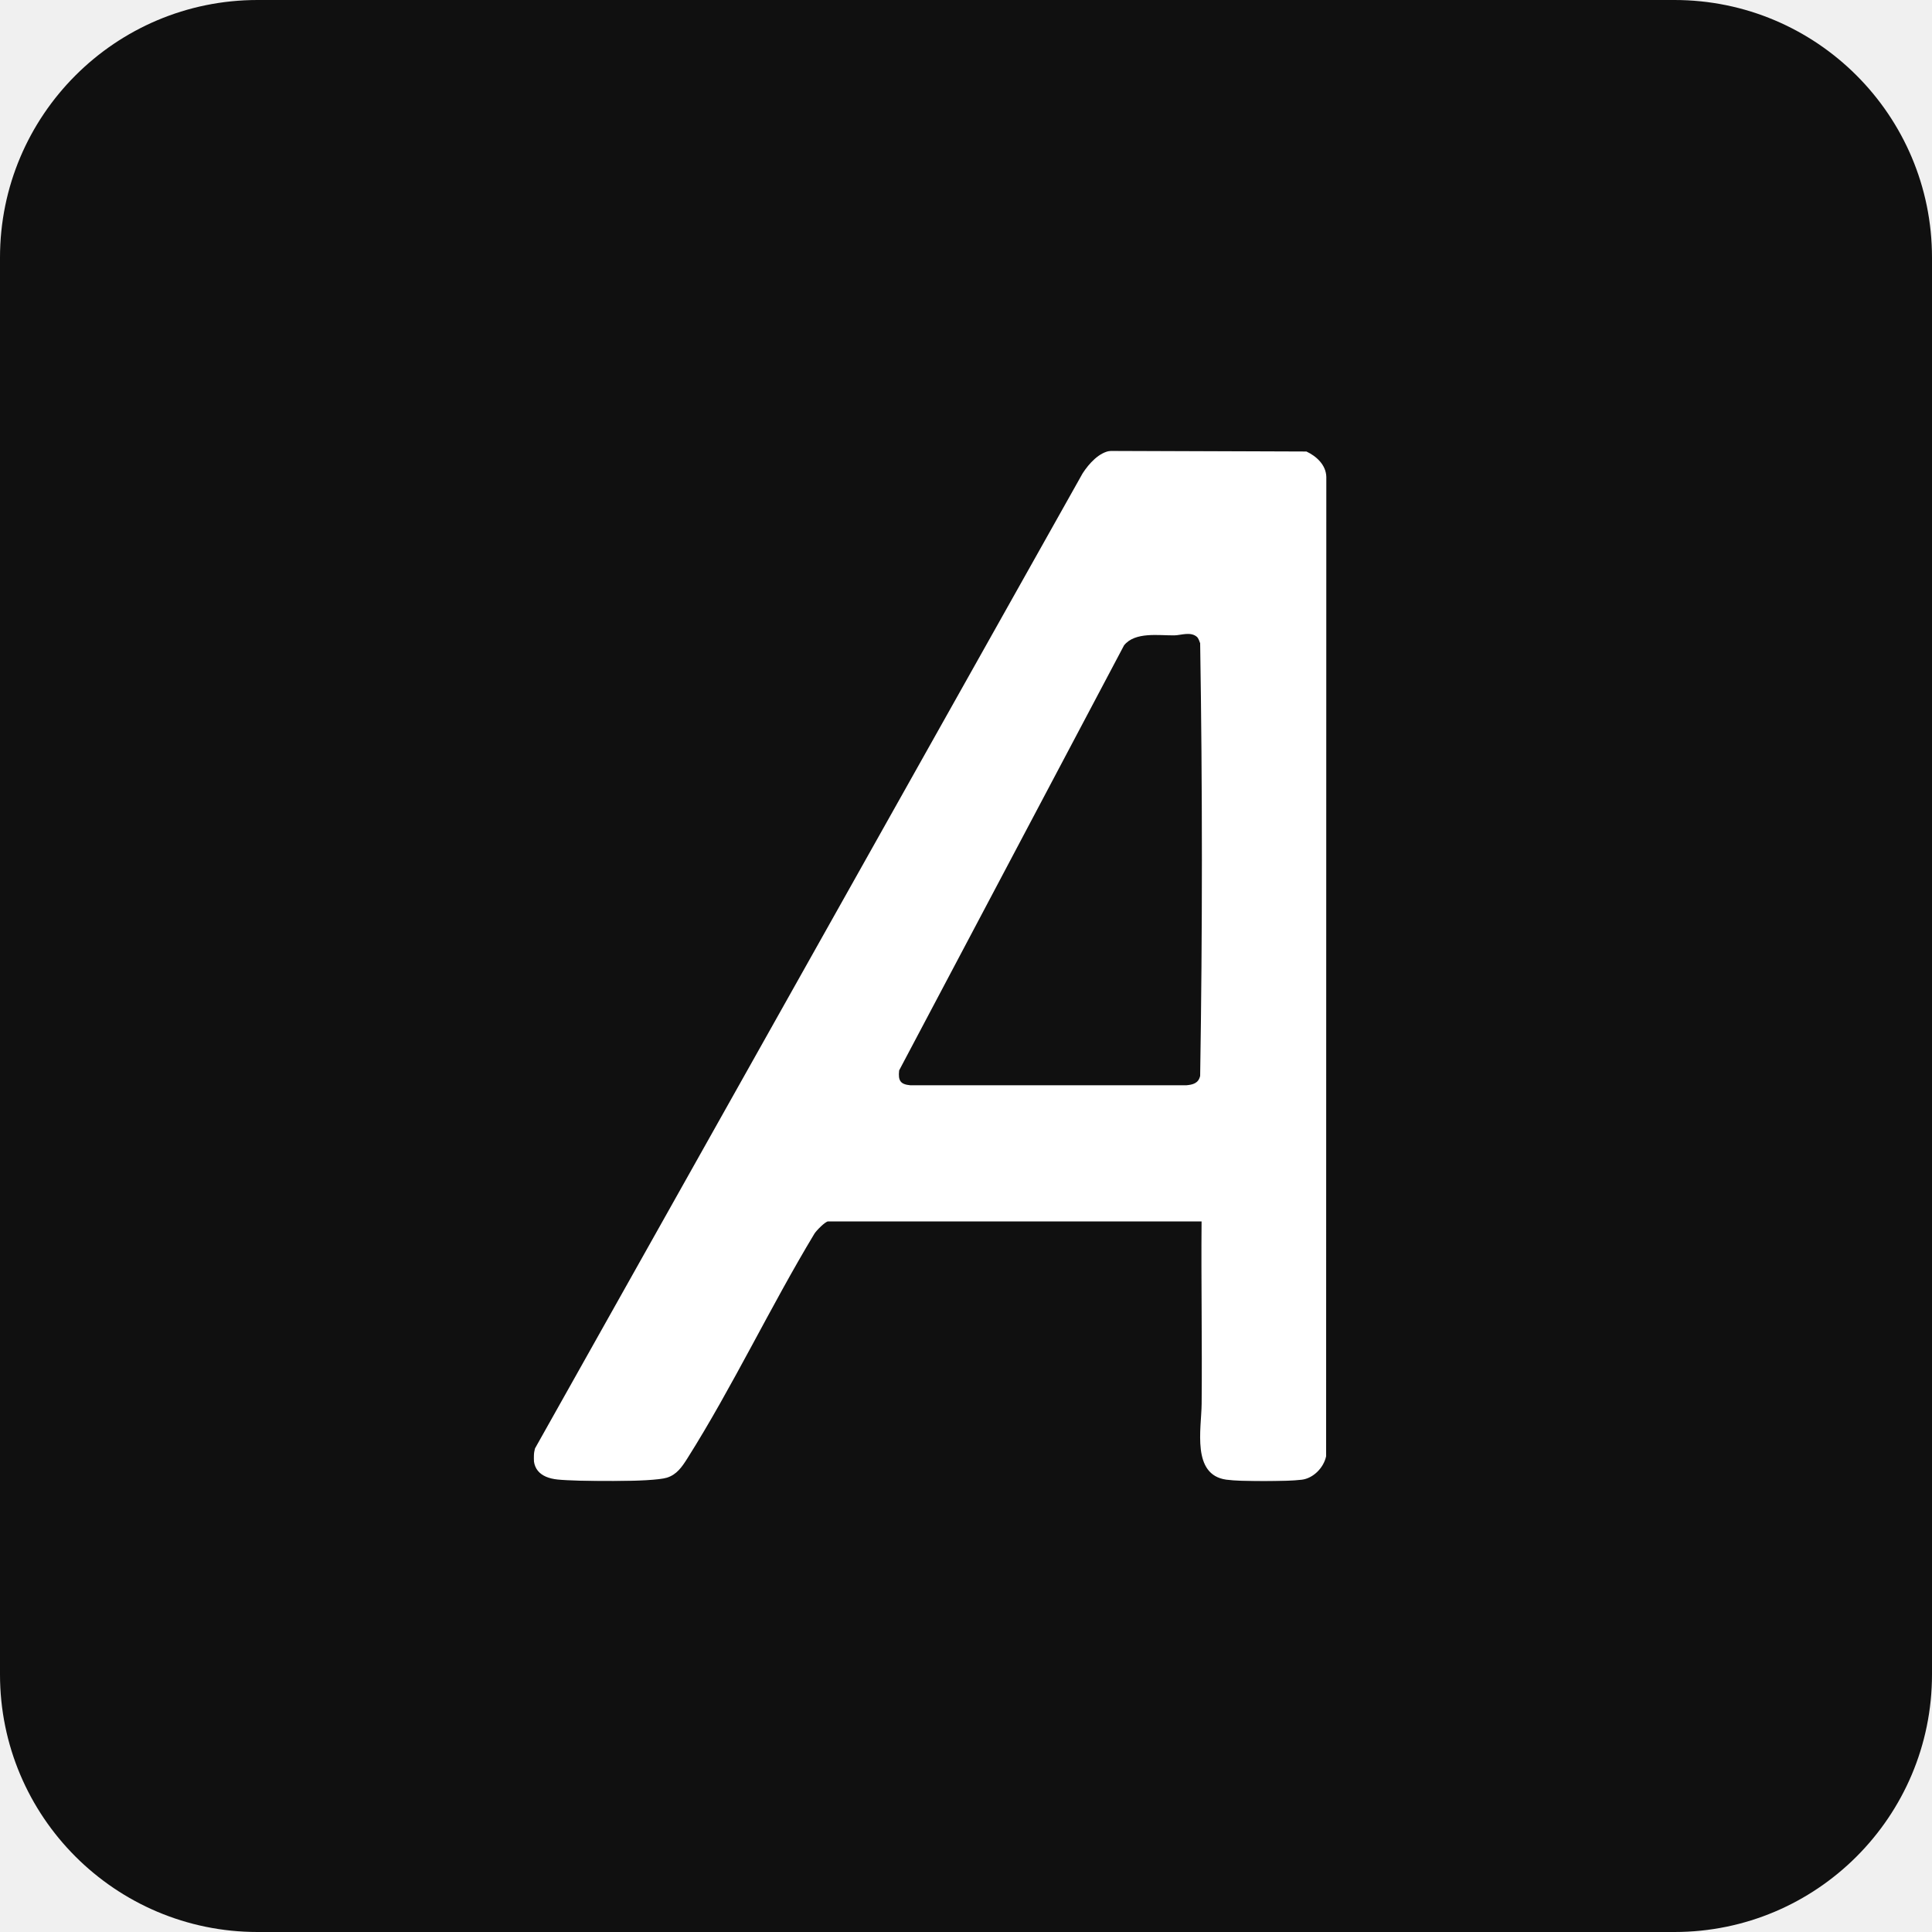
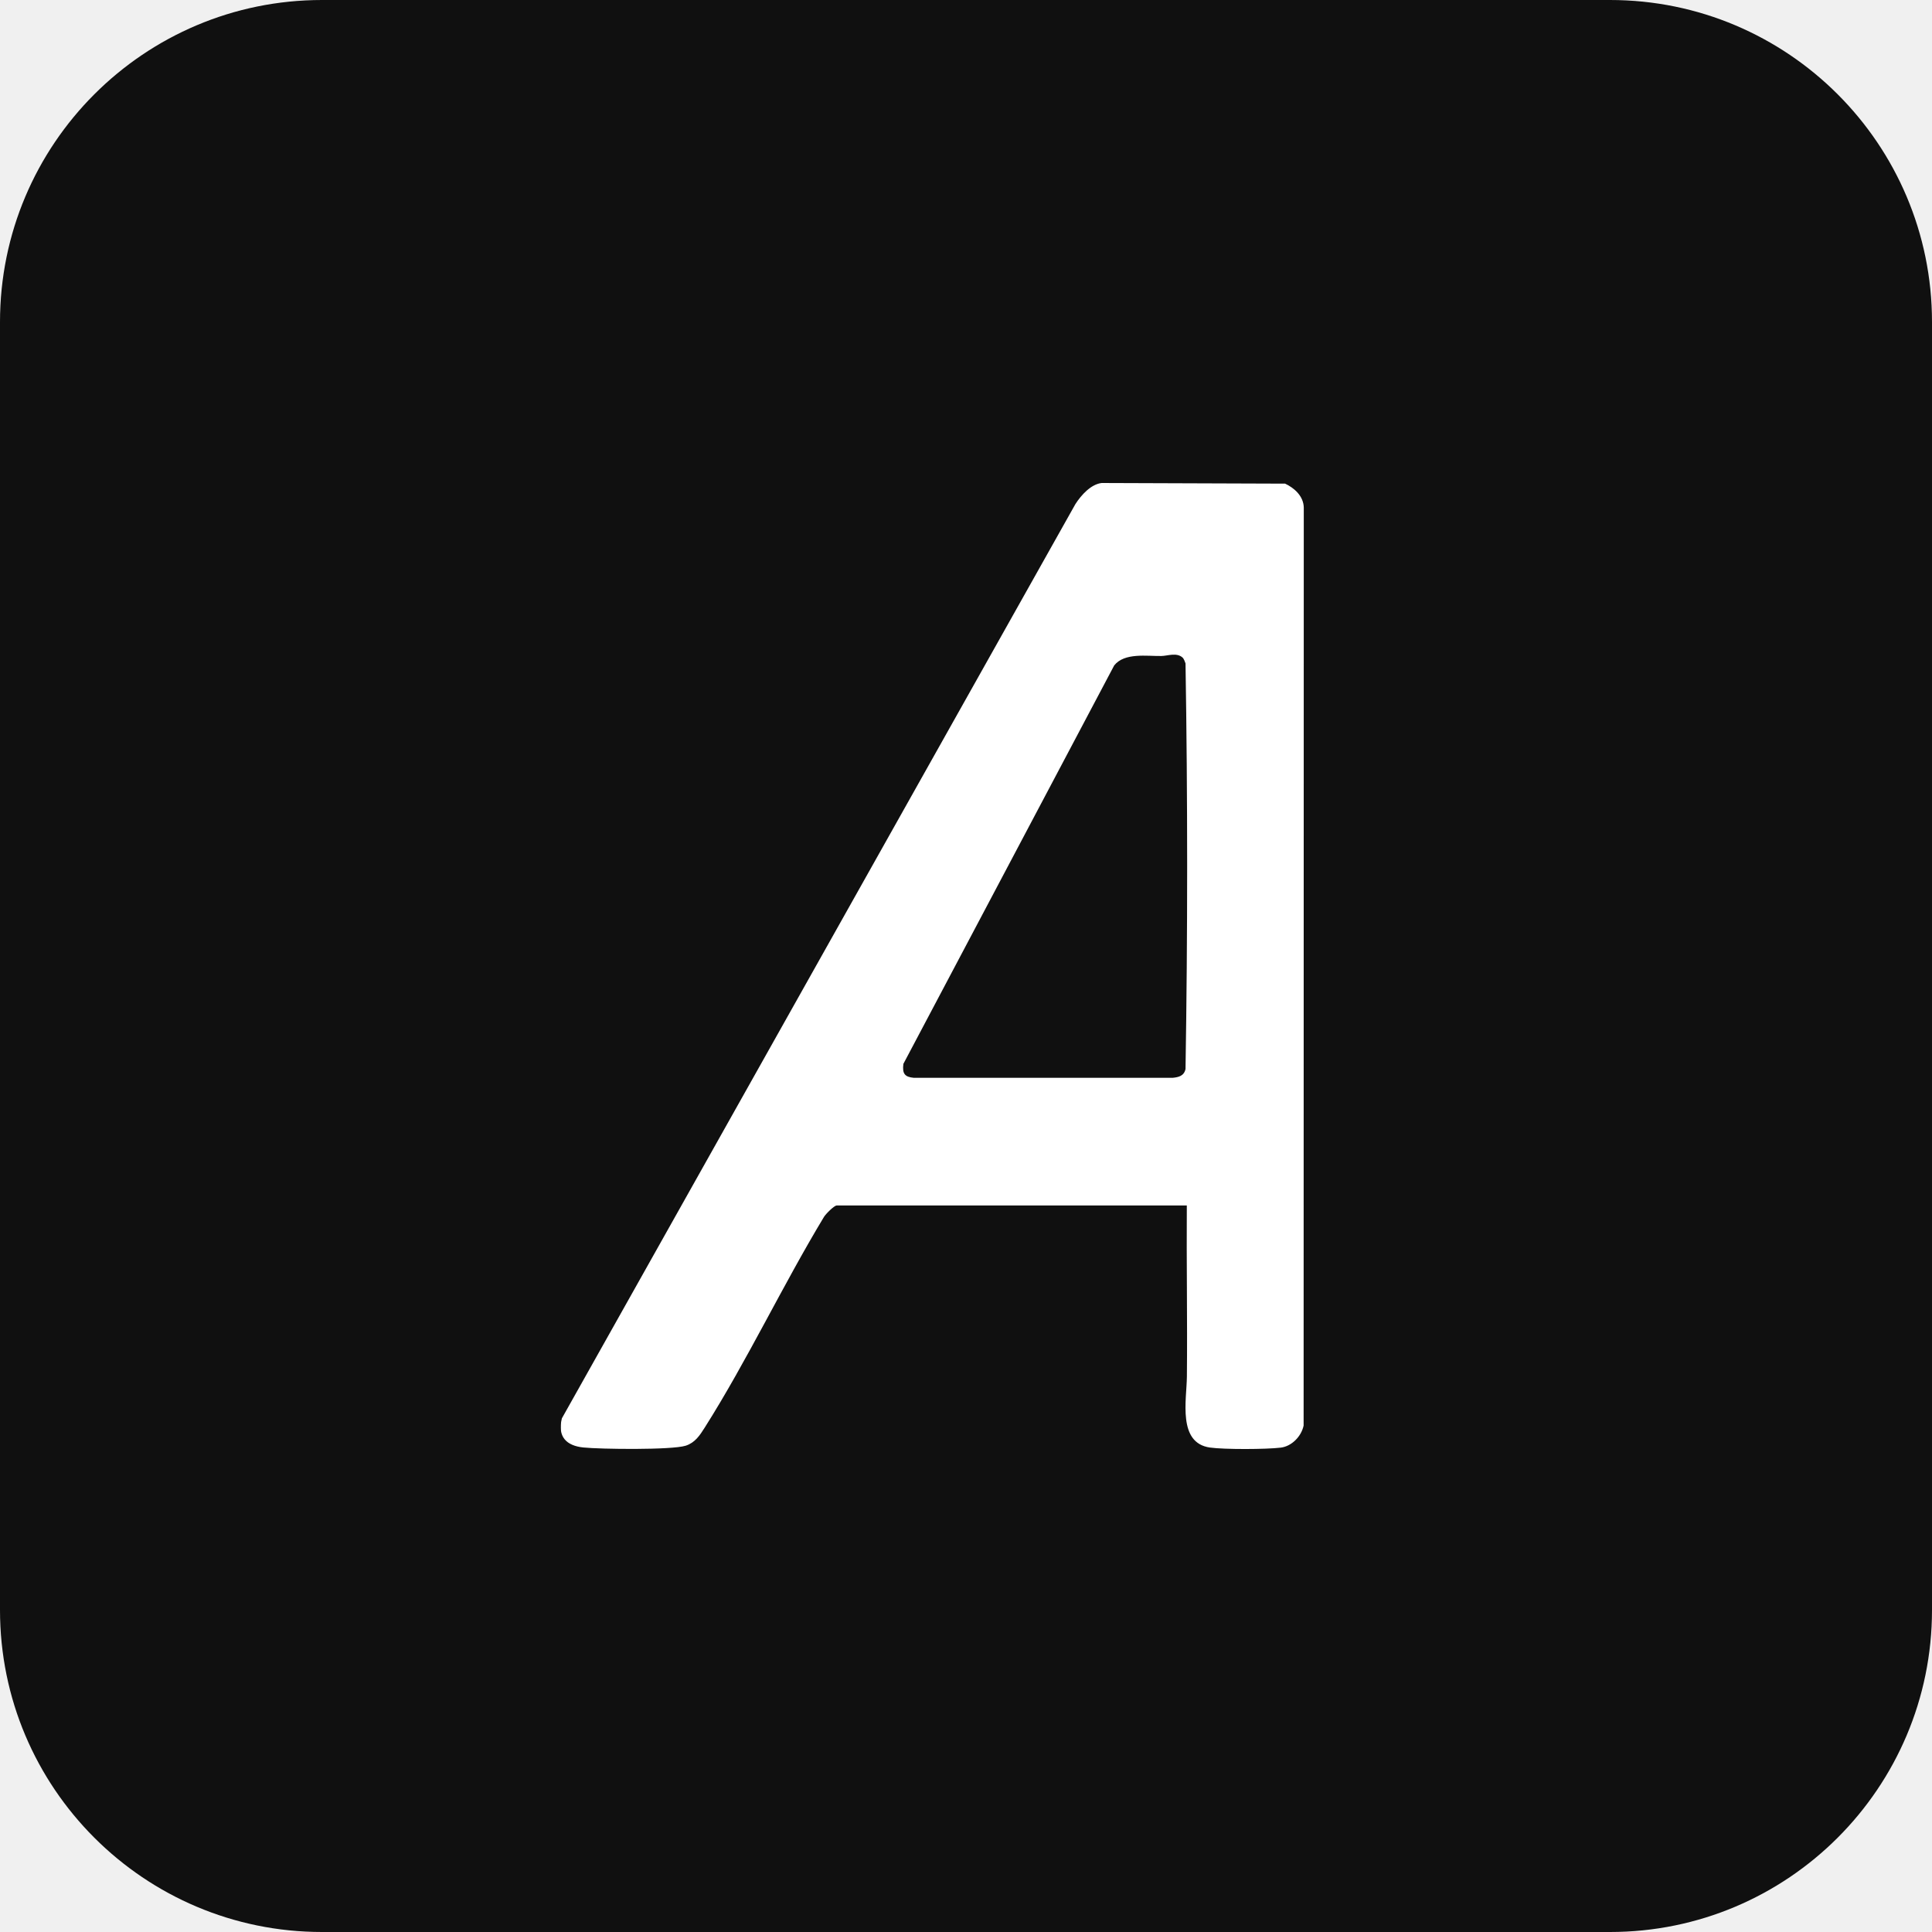
- <svg xmlns="http://www.w3.org/2000/svg" width="30" height="30" viewBox="0 0 30 30" fill="none">
-   <rect width="30" height="30" rx="4" fill="#101010" />
-   <mask id="mask0_1138_86" style="mask-type:luminance" maskUnits="userSpaceOnUse" x="8" y="7" width="14" height="16">
-     <path d="M21.713 7H8.287V23H21.713V7Z" fill="white" />
+ <svg xmlns="http://www.w3.org/2000/svg" width="24" height="24" viewBox="0 0 24 24" fill="none">
+   <rect width="24" height="24" rx="4" fill="#101010" />
+   <mask id="mask0_1138_86" style="mask-type:luminance" maskUnits="userSpaceOnUse" x="6" y="6" width="12" height="12">
+     <path d="M17.035 6H6.965V18H17.035V6Z" fill="white" />
  </mask>
  <g mask="url(#mask0_1138_86)">
-     <path d="M18.658 18.966H12.859C12.816 18.966 12.675 19.109 12.646 19.157C11.965 20.286 11.374 21.536 10.674 22.645C10.59 22.777 10.511 22.896 10.357 22.945C10.123 23.018 8.945 23.004 8.659 22.974C8.386 22.946 8.23 22.8 8.307 22.492L16.811 7.35C16.908 7.2 17.068 7.021 17.247 7L20.286 7.011C20.436 7.081 20.591 7.216 20.595 7.407L20.592 22.612C20.553 22.795 20.39 22.956 20.213 22.977C19.97 23.007 19.28 23.009 19.041 22.976C18.501 22.9 18.655 22.188 18.659 21.799C18.668 20.855 18.65 19.91 18.658 18.966ZM18.59 9.893C18.491 9.802 18.34 9.864 18.236 9.866C17.994 9.869 17.625 9.807 17.454 10.021L13.962 16.621C13.943 16.784 13.985 16.838 14.135 16.852H18.422C18.522 16.843 18.61 16.822 18.636 16.706C18.672 14.473 18.672 12.221 18.636 9.988C18.628 9.963 18.607 9.909 18.59 9.893Z" fill="white" />
+     <path d="M14.743 14.975H10.394C10.362 14.975 10.256 15.082 10.235 15.118C9.724 15.964 9.281 16.902 8.755 17.733C8.692 17.833 8.633 17.922 8.518 17.959C8.342 18.014 7.459 18.003 7.245 17.981C7.039 17.959 6.922 17.85 6.98 17.619L13.359 6.262C13.431 6.15 13.551 6.016 13.685 6L15.964 6.008C16.077 6.061 16.193 6.162 16.196 6.305L16.194 17.709C16.165 17.847 16.043 17.967 15.91 17.983C15.728 18.005 15.21 18.007 15.031 17.982C14.626 17.925 14.741 17.391 14.744 17.1C14.751 16.392 14.738 15.682 14.743 14.975ZM14.692 8.17C14.618 8.101 14.505 8.148 14.427 8.149C14.245 8.152 13.969 8.105 13.841 8.266L11.222 13.216C11.207 13.338 11.239 13.378 11.351 13.389H14.566C14.641 13.382 14.708 13.366 14.727 13.28C14.754 11.605 14.754 9.916 14.727 8.241C14.721 8.222 14.705 8.182 14.692 8.17Z" fill="white" />
  </g>
</svg>
